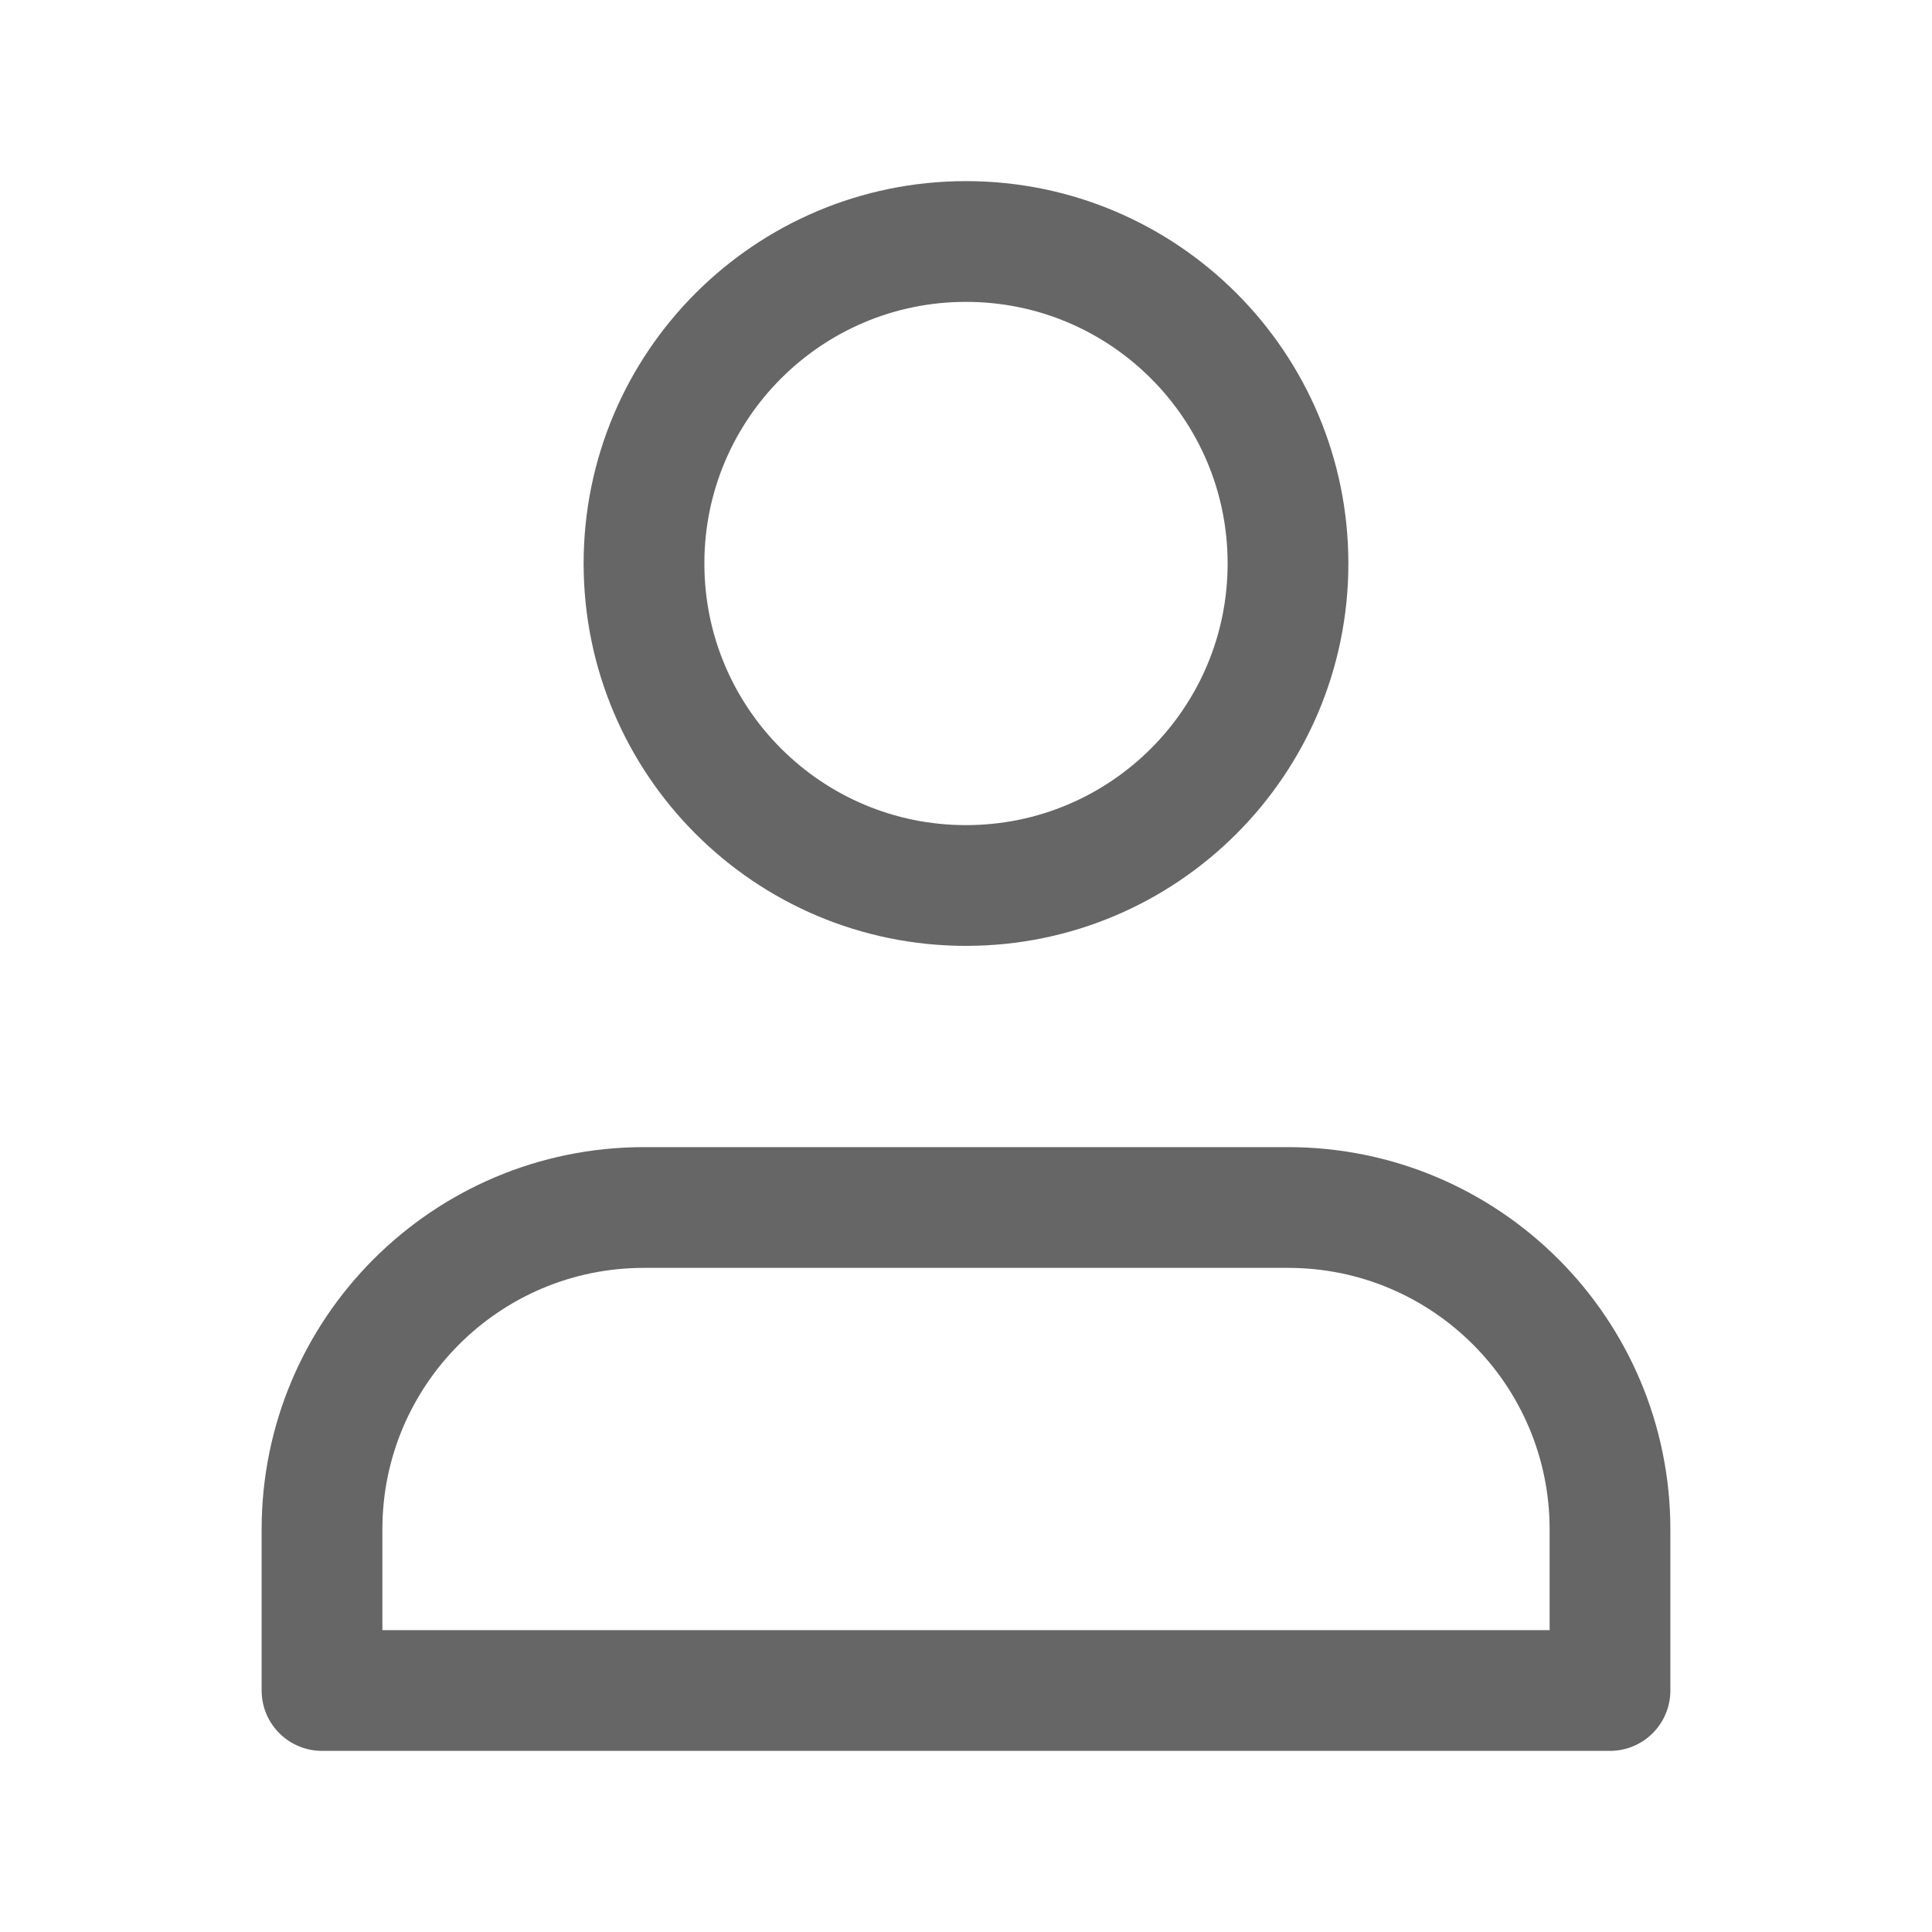
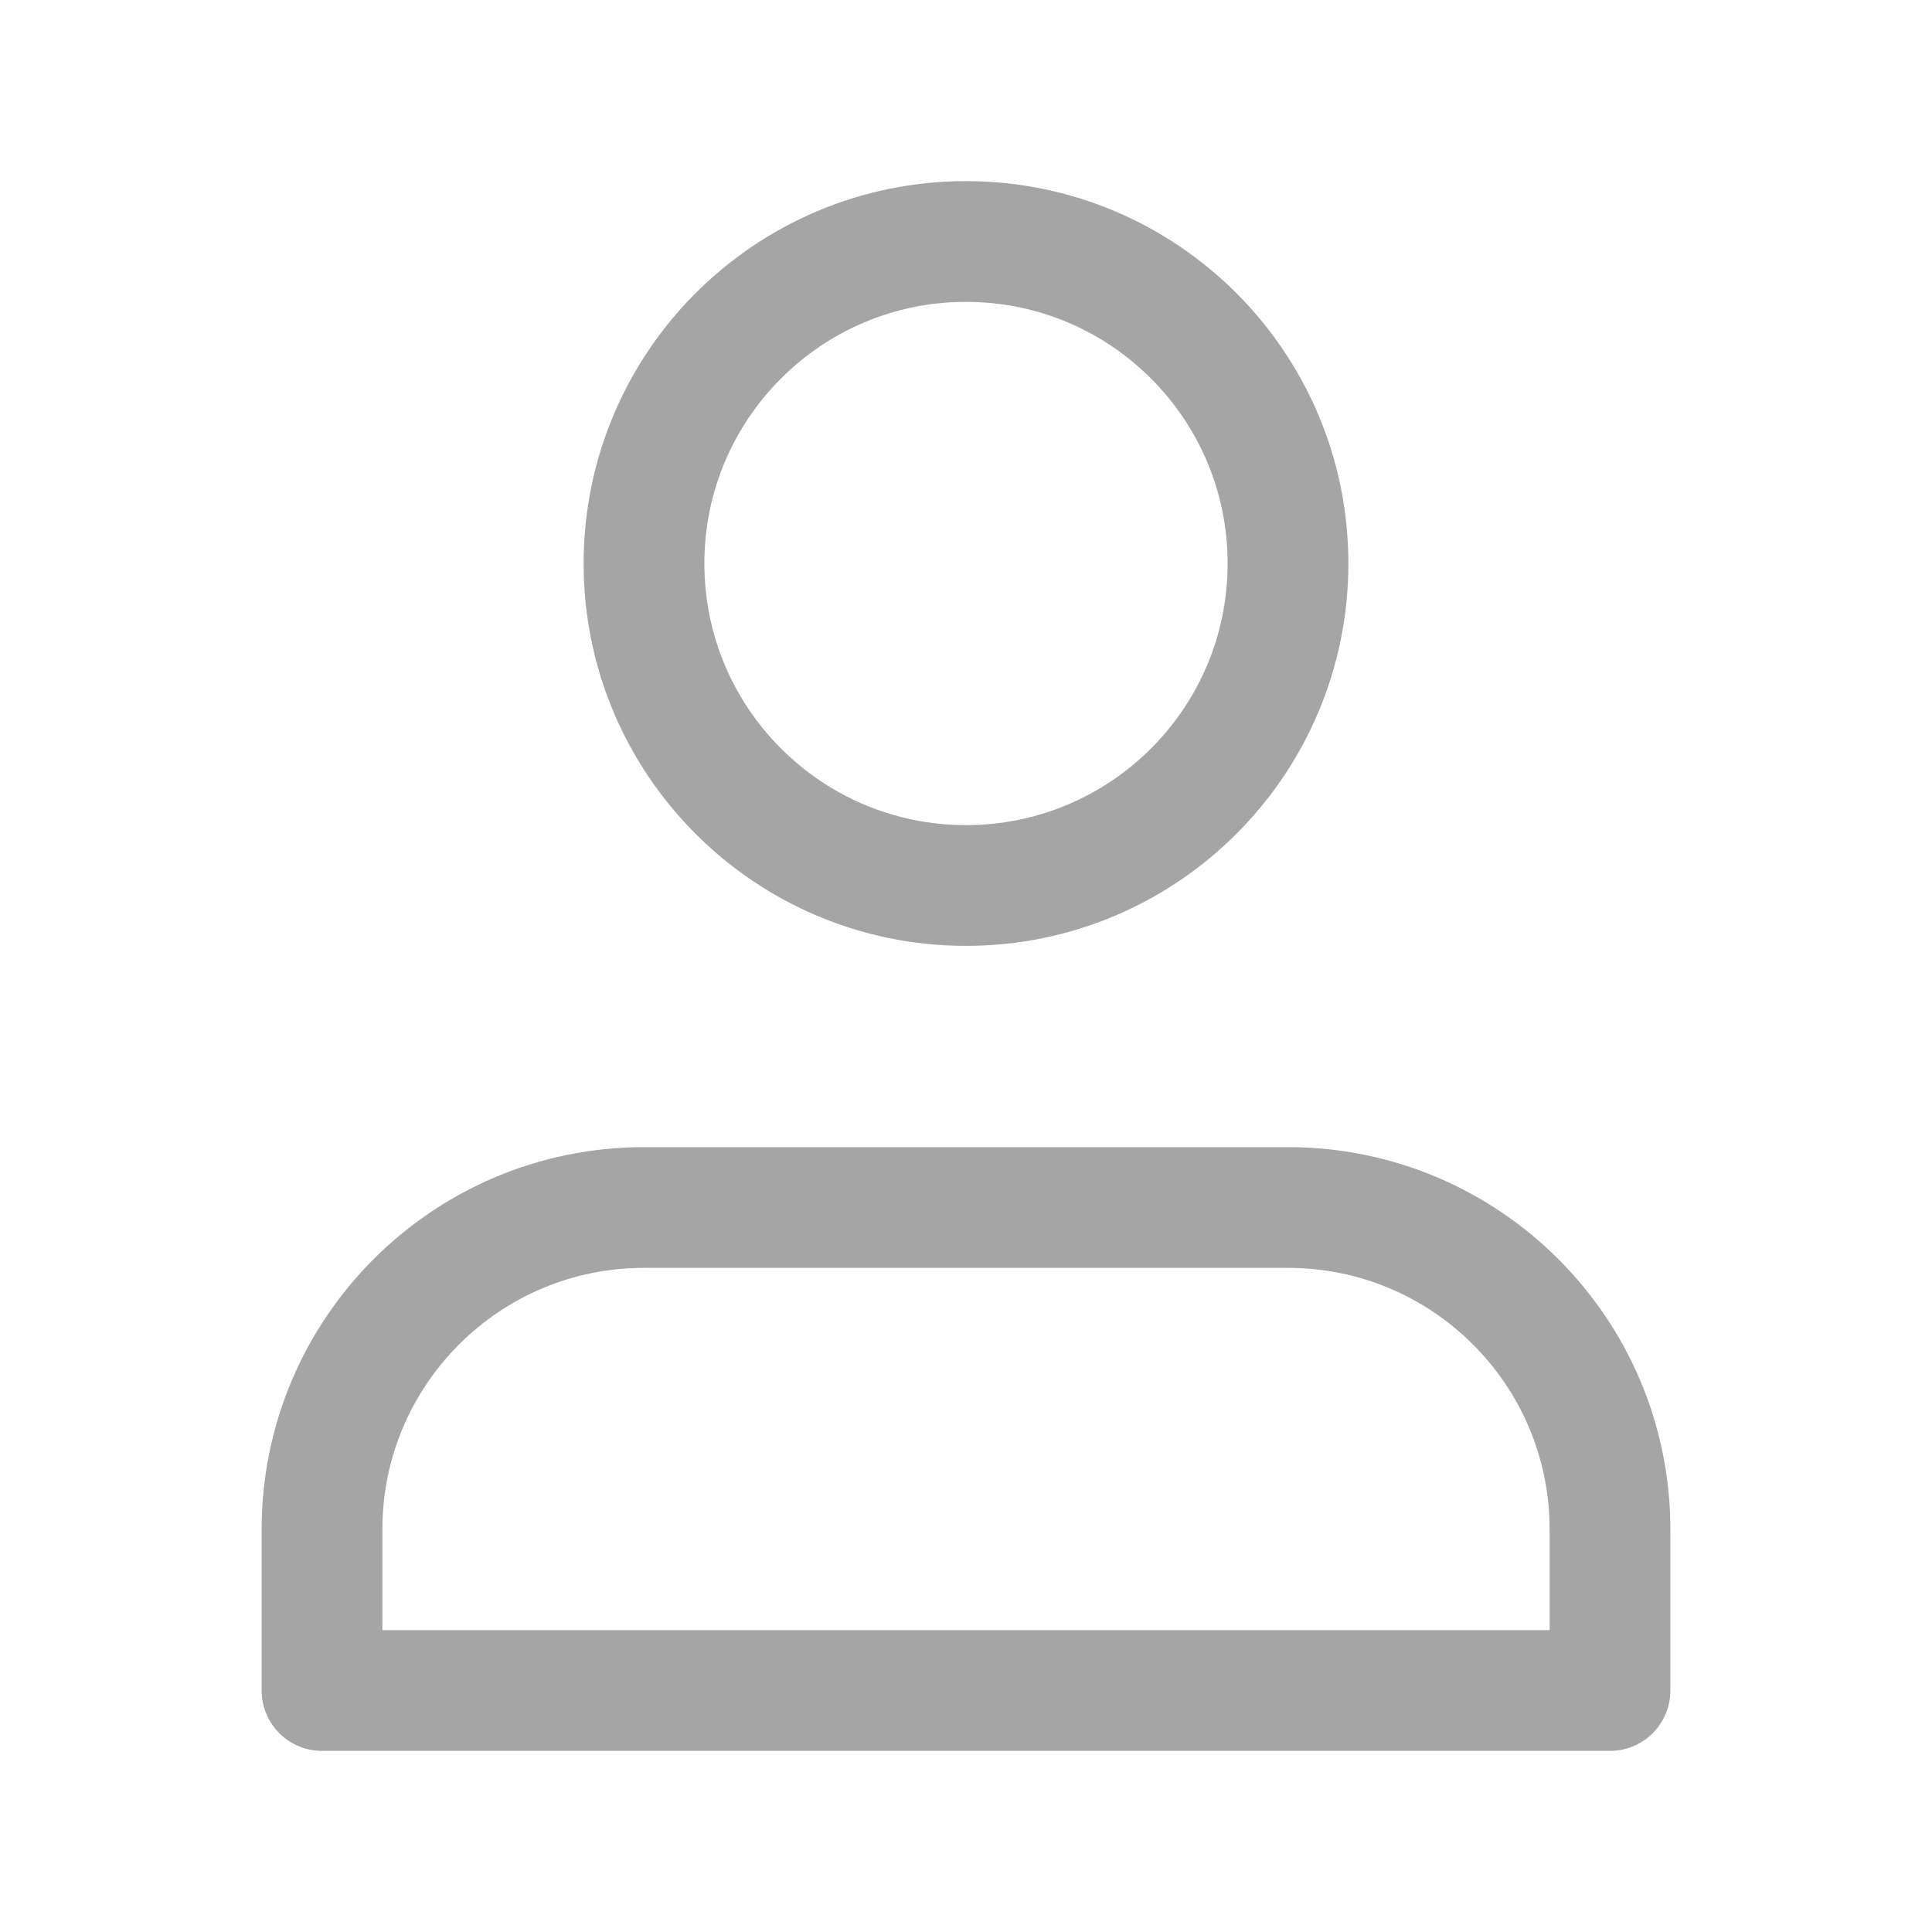
<svg xmlns="http://www.w3.org/2000/svg" width="24px" height="24px" viewBox="0 0 24 24" fill="none">
-   <path d="M16 15H8C5.791 15 4 16.791 4 19V21H20V19C20 16.791 18.209 15 16 15Z" stroke="#000000" stroke-width="1.5" stroke-linecap="round" stroke-linejoin="round" opacity="0.6" />
-   <path d="M12 11C14.209 11 16 9.209 16 7C16 4.791 14.209 3 12 3C9.791 3 8 4.791 8 7C8 9.209 9.791 11 12 11Z" stroke="#000000" stroke-width="1.5" stroke-linecap="round" stroke-linejoin="round" opacity="0.6" />
+   <path d="M16 15H8C5.791 15 4 16.791 4 19V21H20V19C20 16.791 18.209 15 16 15Z" stroke="#696969" stroke-width="1.5" stroke-linecap="round" stroke-linejoin="round" opacity="0.6" />
+   <path d="M12 11C14.209 11 16 9.209 16 7C16 4.791 14.209 3 12 3C9.791 3 8 4.791 8 7C8 9.209 9.791 11 12 11Z" stroke="#696969" stroke-width="1.5" stroke-linecap="round" stroke-linejoin="round" opacity="0.6" />
</svg>
